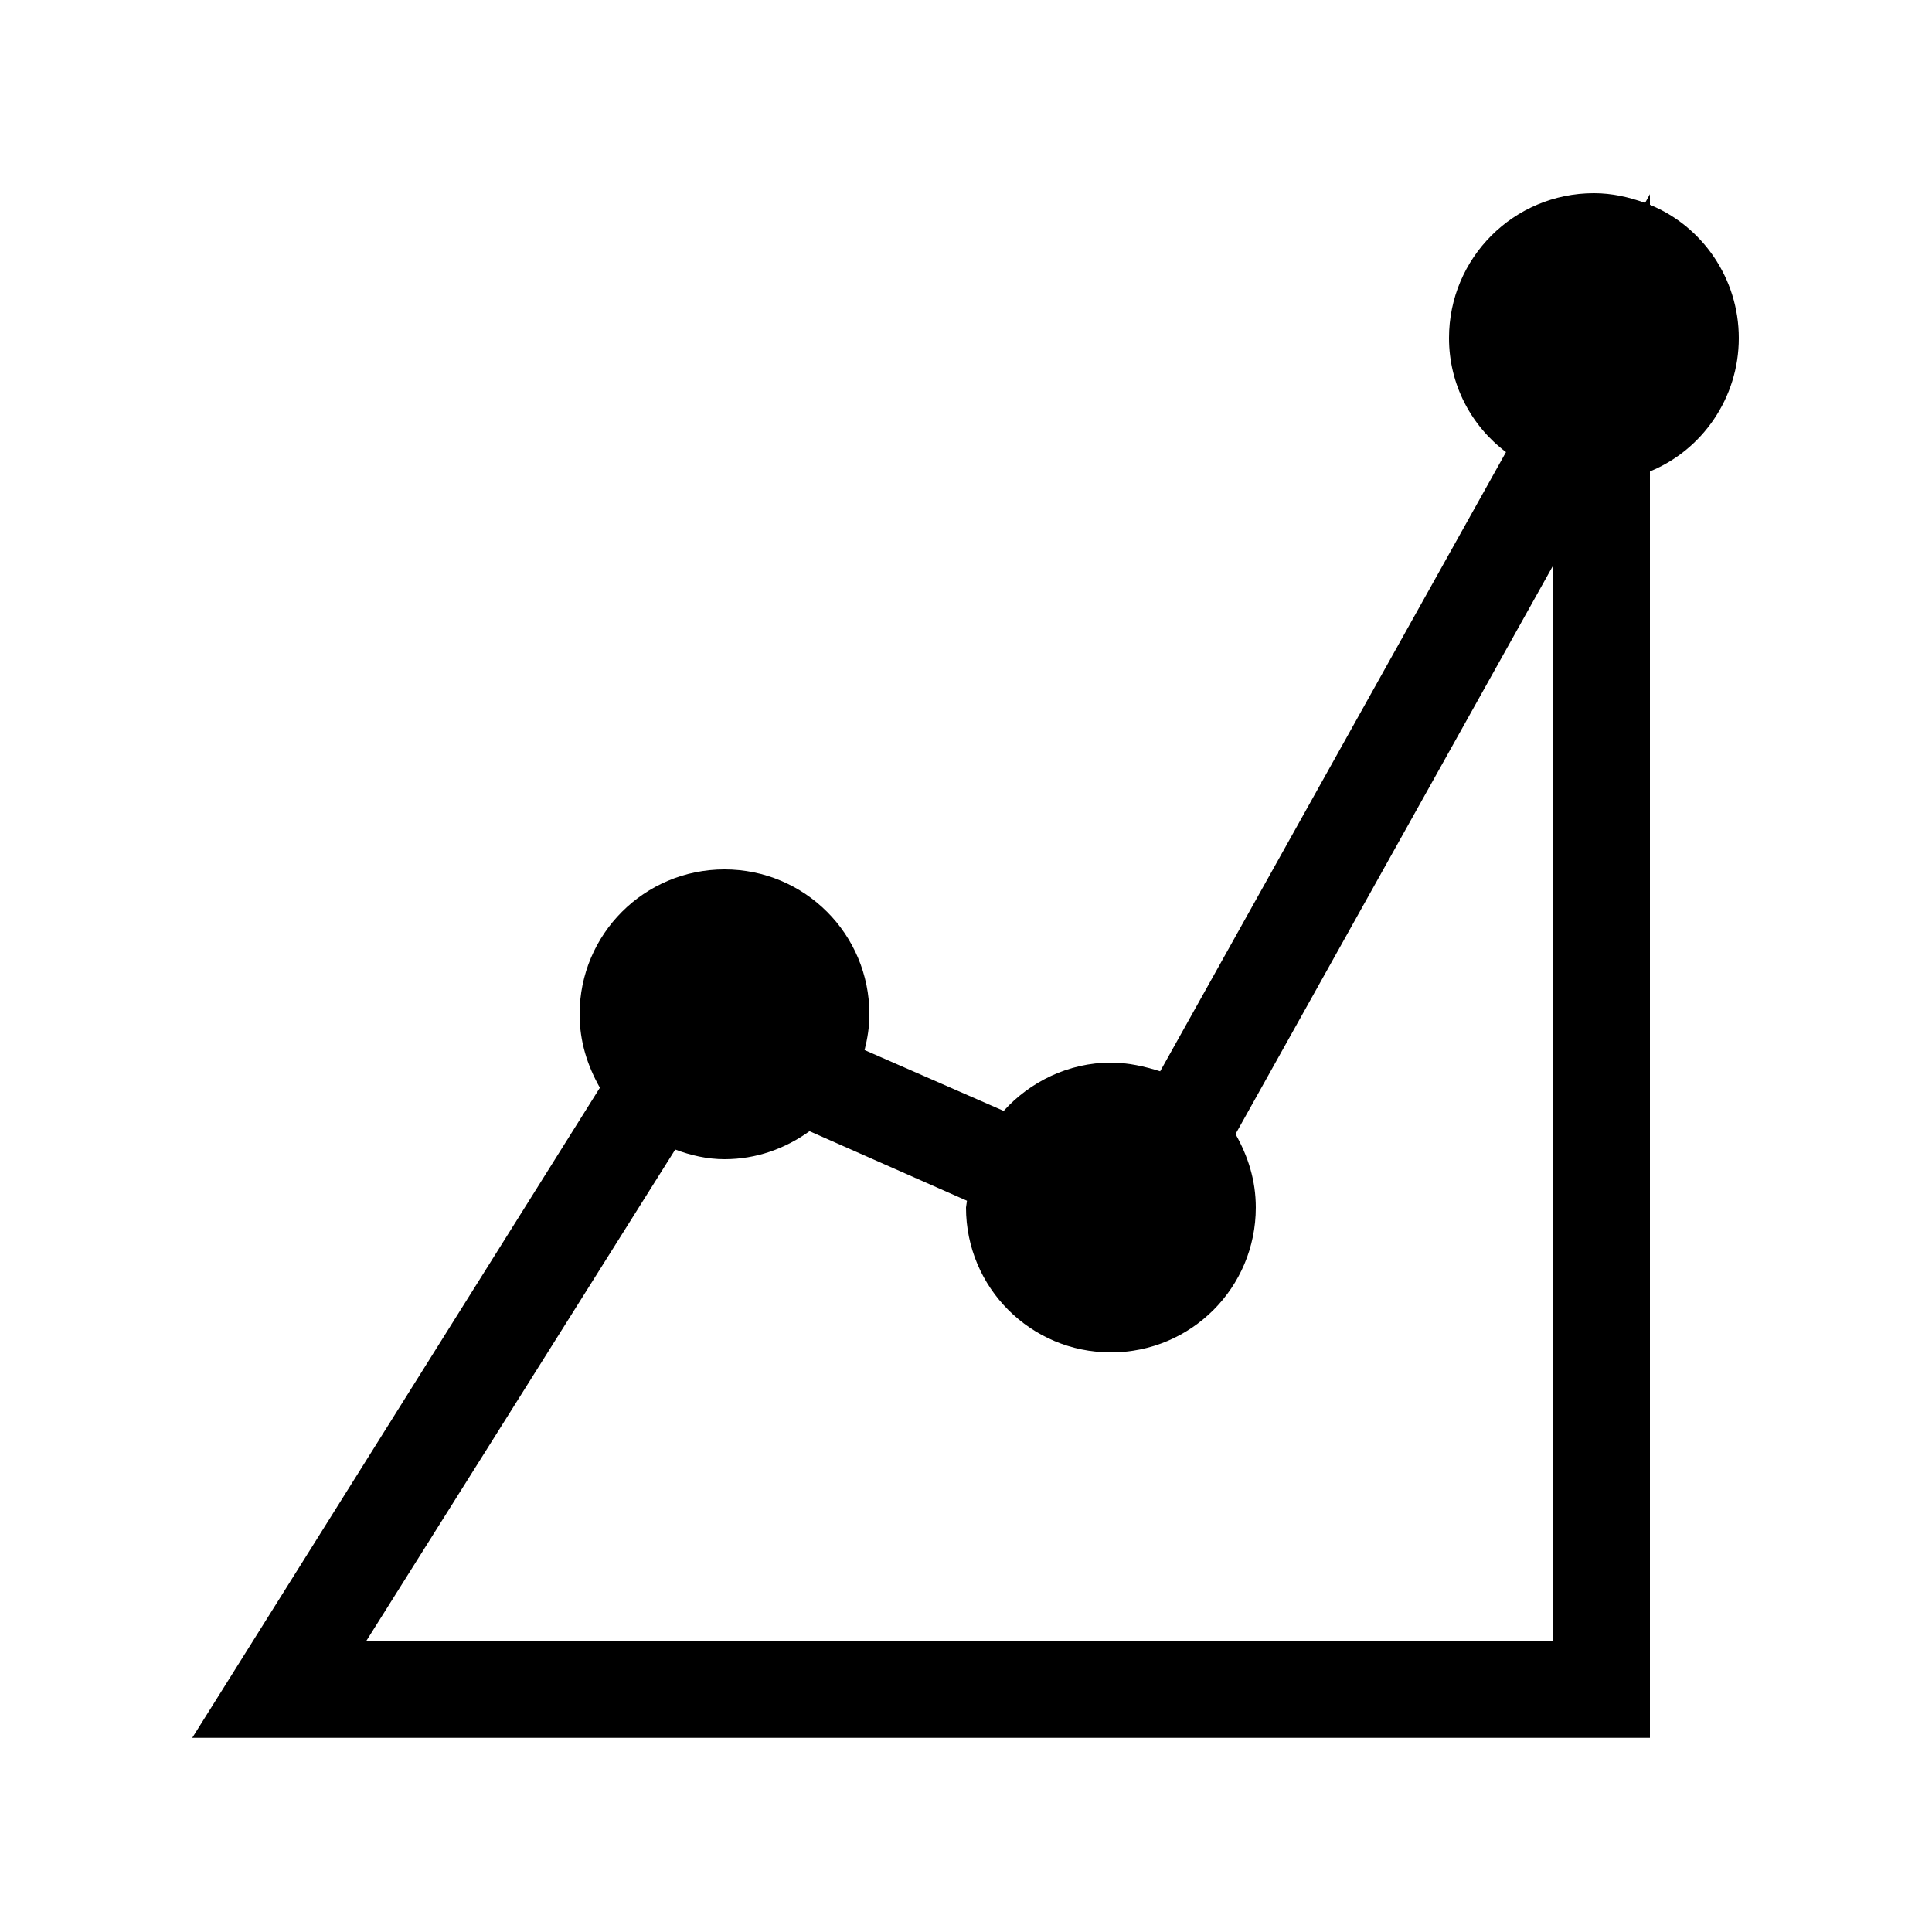
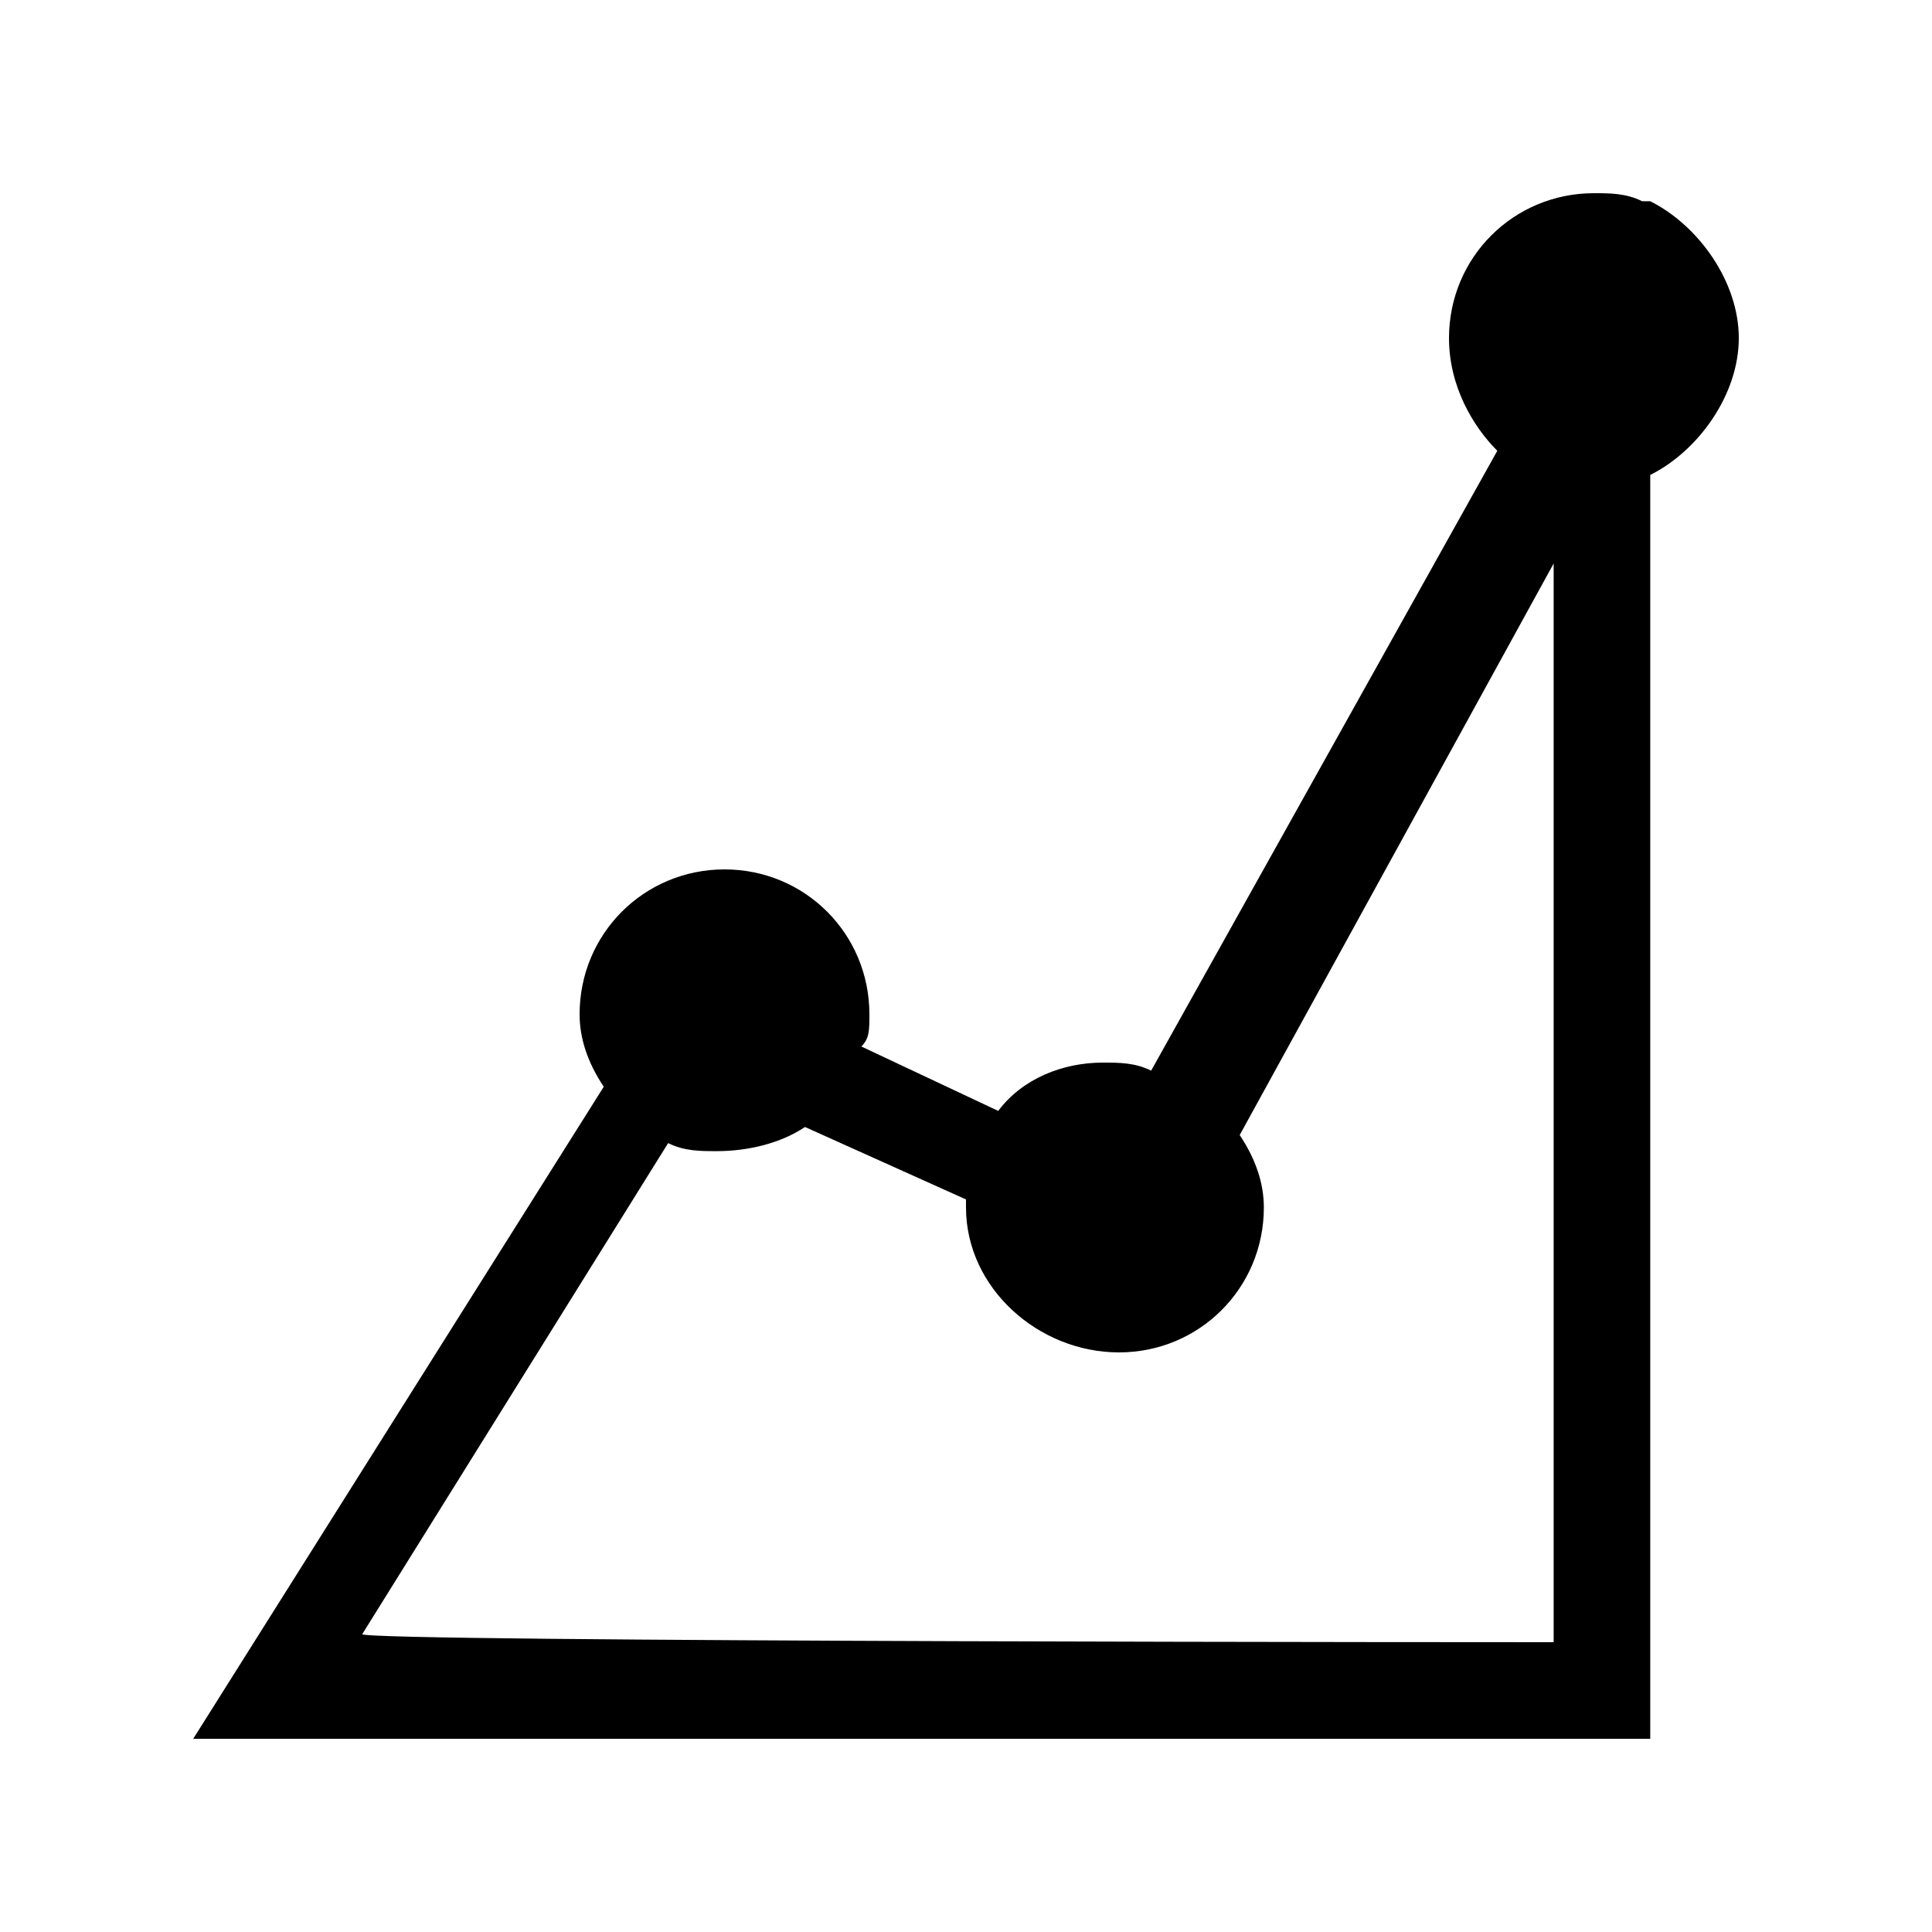
- <svg xmlns="http://www.w3.org/2000/svg" version="1.1" width="24" height="24" viewBox="0 0 24 24">
-   <path d="M21.6 4.2c0 0.744-0.456 1.392-1.104 1.656v15.732h-18.108l5.064-8.076c-0.156-0.276-0.252-0.576-0.252-0.912 0-0.996 0.804-1.8 1.8-1.8s1.8 0.804 1.8 1.8c0 0.156-0.024 0.3-0.060 0.444l1.728 0.756c0.324-0.36 0.804-0.6 1.332-0.6 0.216 0 0.42 0.048 0.612 0.108l4.296-7.692c-0.432-0.324-0.708-0.84-0.708-1.416 0-0.996 0.804-1.8 1.8-1.8 0.228 0 0.432 0.048 0.636 0.12l0.060-0.108v0.132c0.648 0.264 1.104 0.912 1.104 1.656zM19.296 20.388v-13.368l-3.948 7.068c0.156 0.276 0.252 0.576 0.252 0.912 0 0.996-0.804 1.8-1.8 1.8s-1.8-0.804-1.8-1.8l0.012-0.084-1.956-0.864c-0.3 0.216-0.66 0.348-1.056 0.348-0.216 0-0.42-0.048-0.612-0.12l-3.84 6.108h14.748z" />
+ <svg xmlns="http://www.w3.org/2000/svg" version="1.1" id="Layer_1" x="0px" y="0px" width="24px" height="24px" viewBox="0 0 24 24" enable-background="new 0 0 24 24" xml:space="preserve">
+   <path d="M21.6,4.2c0,0.7-0.5,1.4-1.1,1.7v15.7H2.4l5.1-8.1c-0.2-0.3-0.3-0.6-0.3-0.9c0-1,0.8-1.8,1.8-1.8s1.8,0.8,1.8,1.8  c0,0.2,0,0.3-0.1,0.4l1.7,0.8c0.3-0.4,0.8-0.6,1.3-0.6c0.2,0,0.4,0,0.6,0.1l4.3-7.7C18.3,5.3,18,4.8,18,4.2c0-1,0.8-1.8,1.8-1.8  c0.2,0,0.4,0,0.6,0.1l0.1,0l0,0C21.1,2.8,21.6,3.5,21.6,4.2z M19.3,20.4V7l-3.9,7.1c0.2,0.3,0.3,0.6,0.3,0.9c0,1-0.8,1.8-1.8,1.8  S12,16,12,15l0-0.1l-2-0.9c-0.3,0.2-0.7,0.3-1.1,0.3c-0.2,0-0.4,0-0.6-0.1l-3.8,6.1C4.5,20.4,19.3,20.4,19.3,20.4z" />
</svg>
